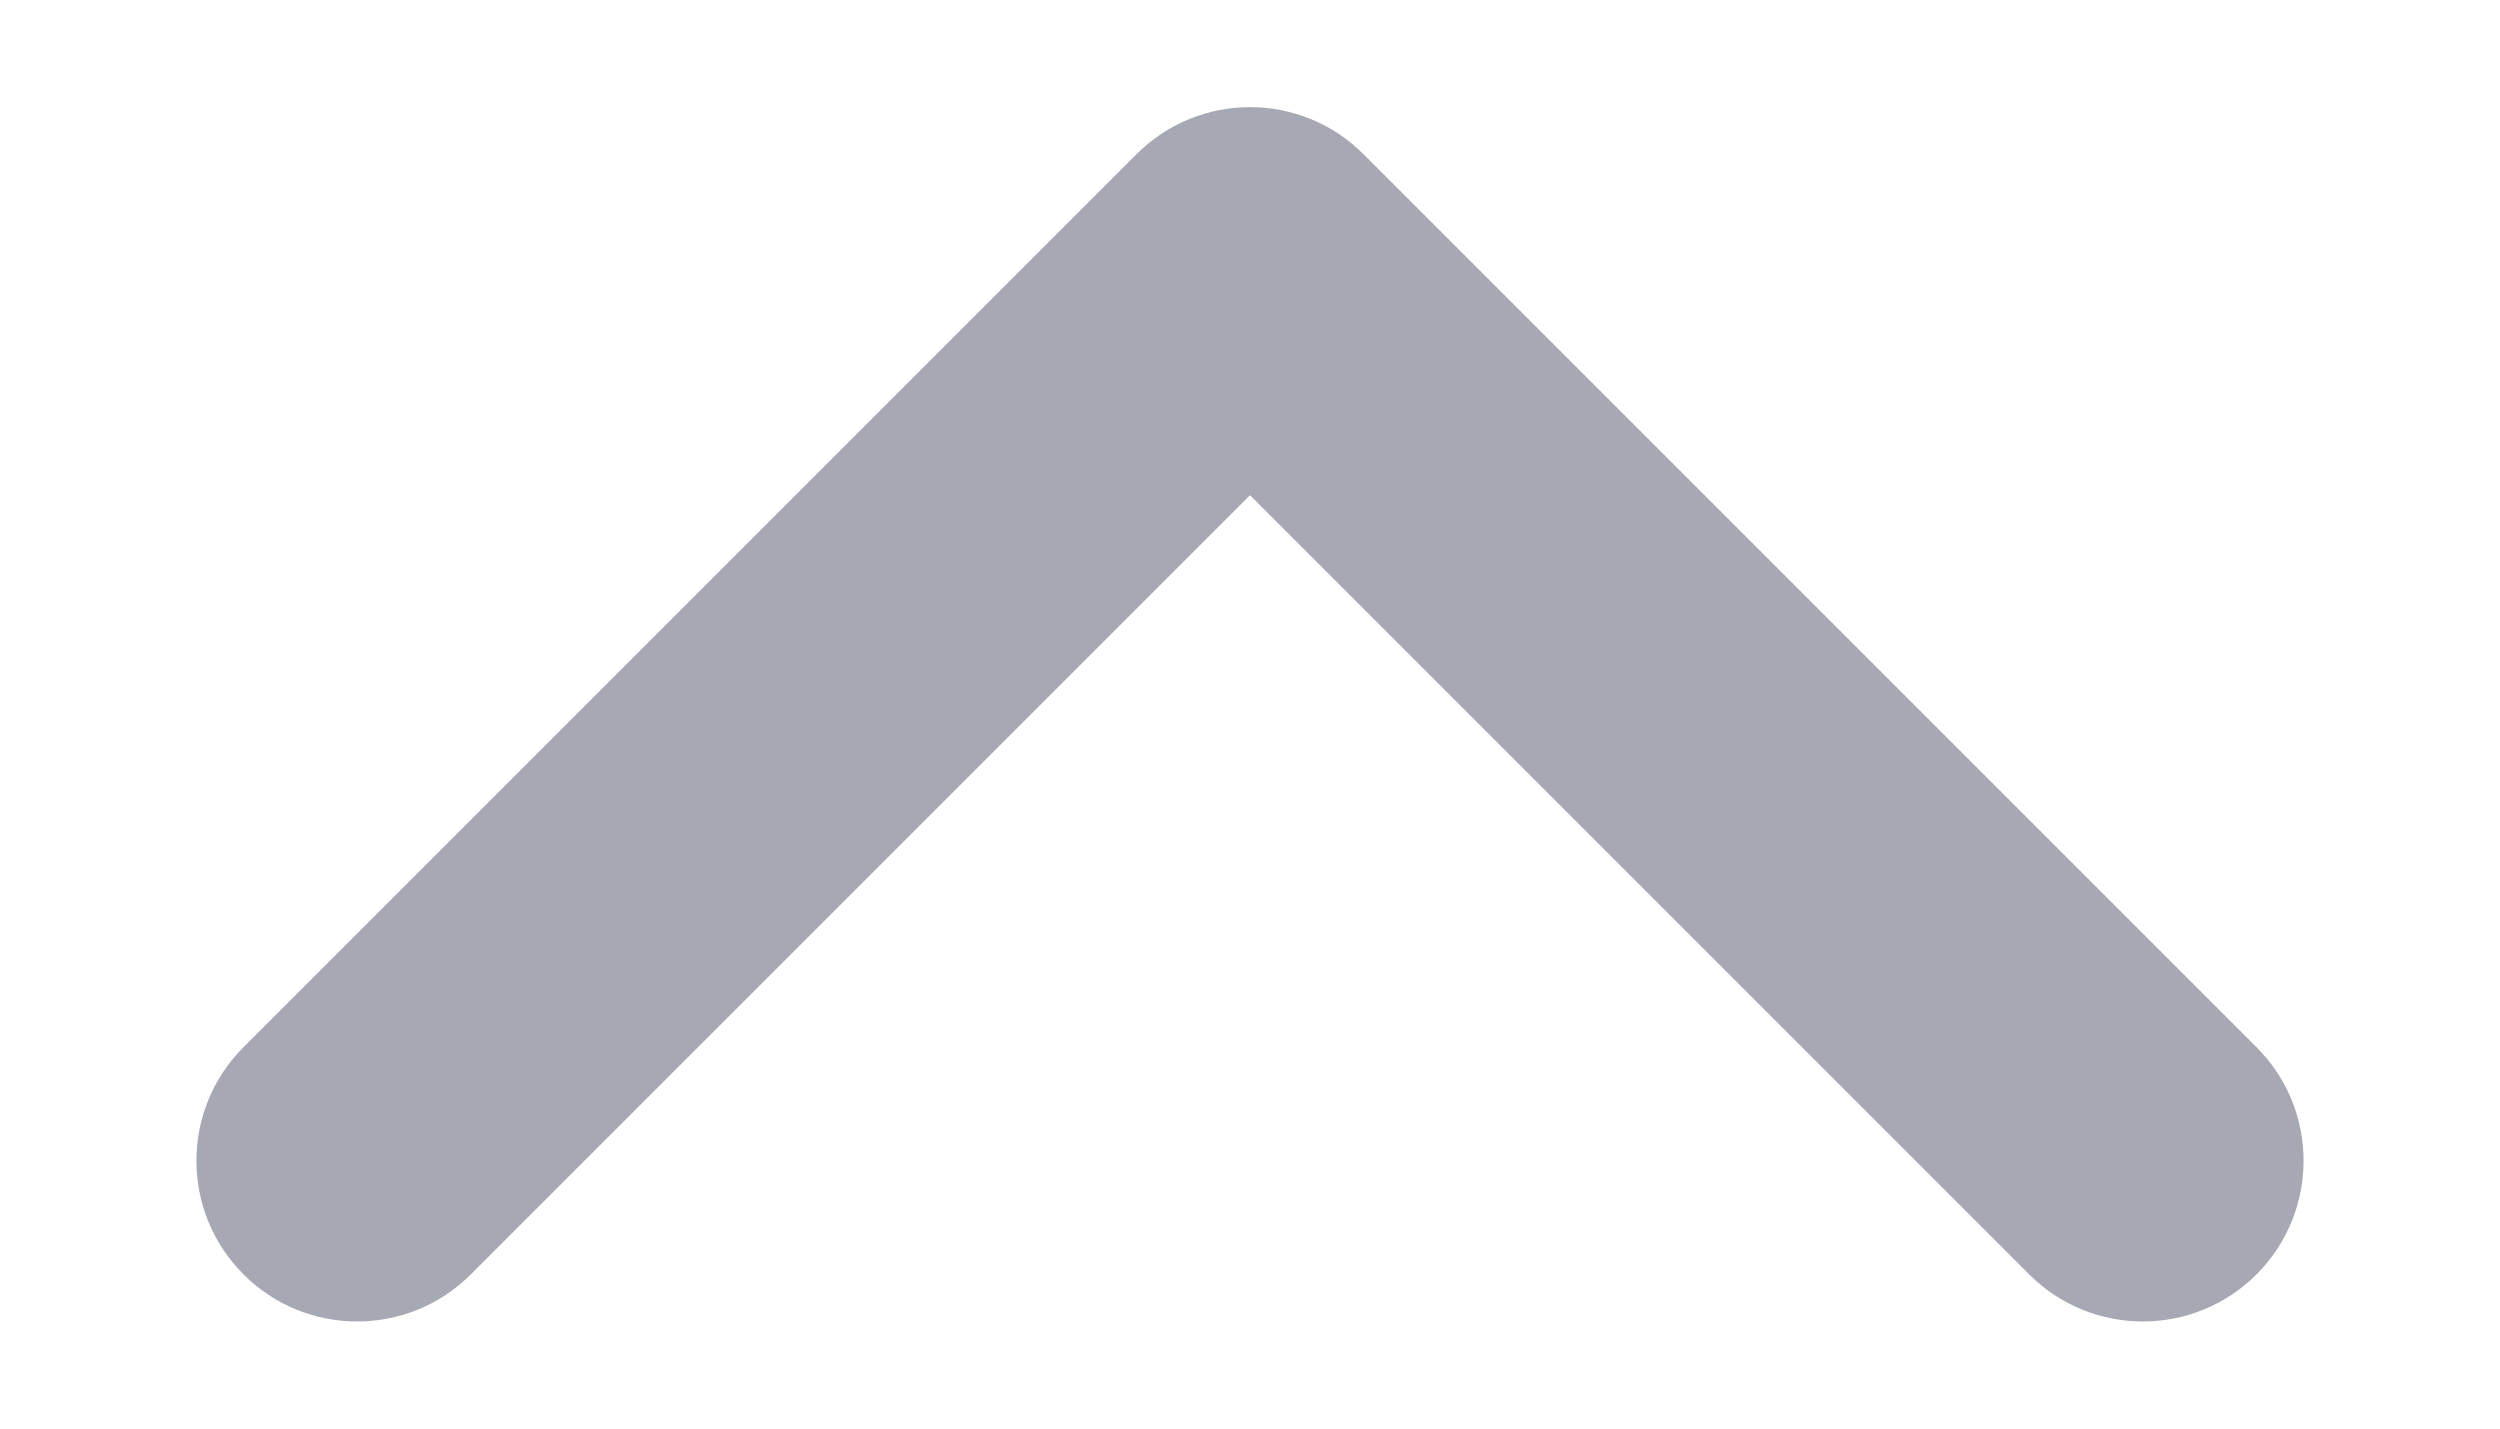
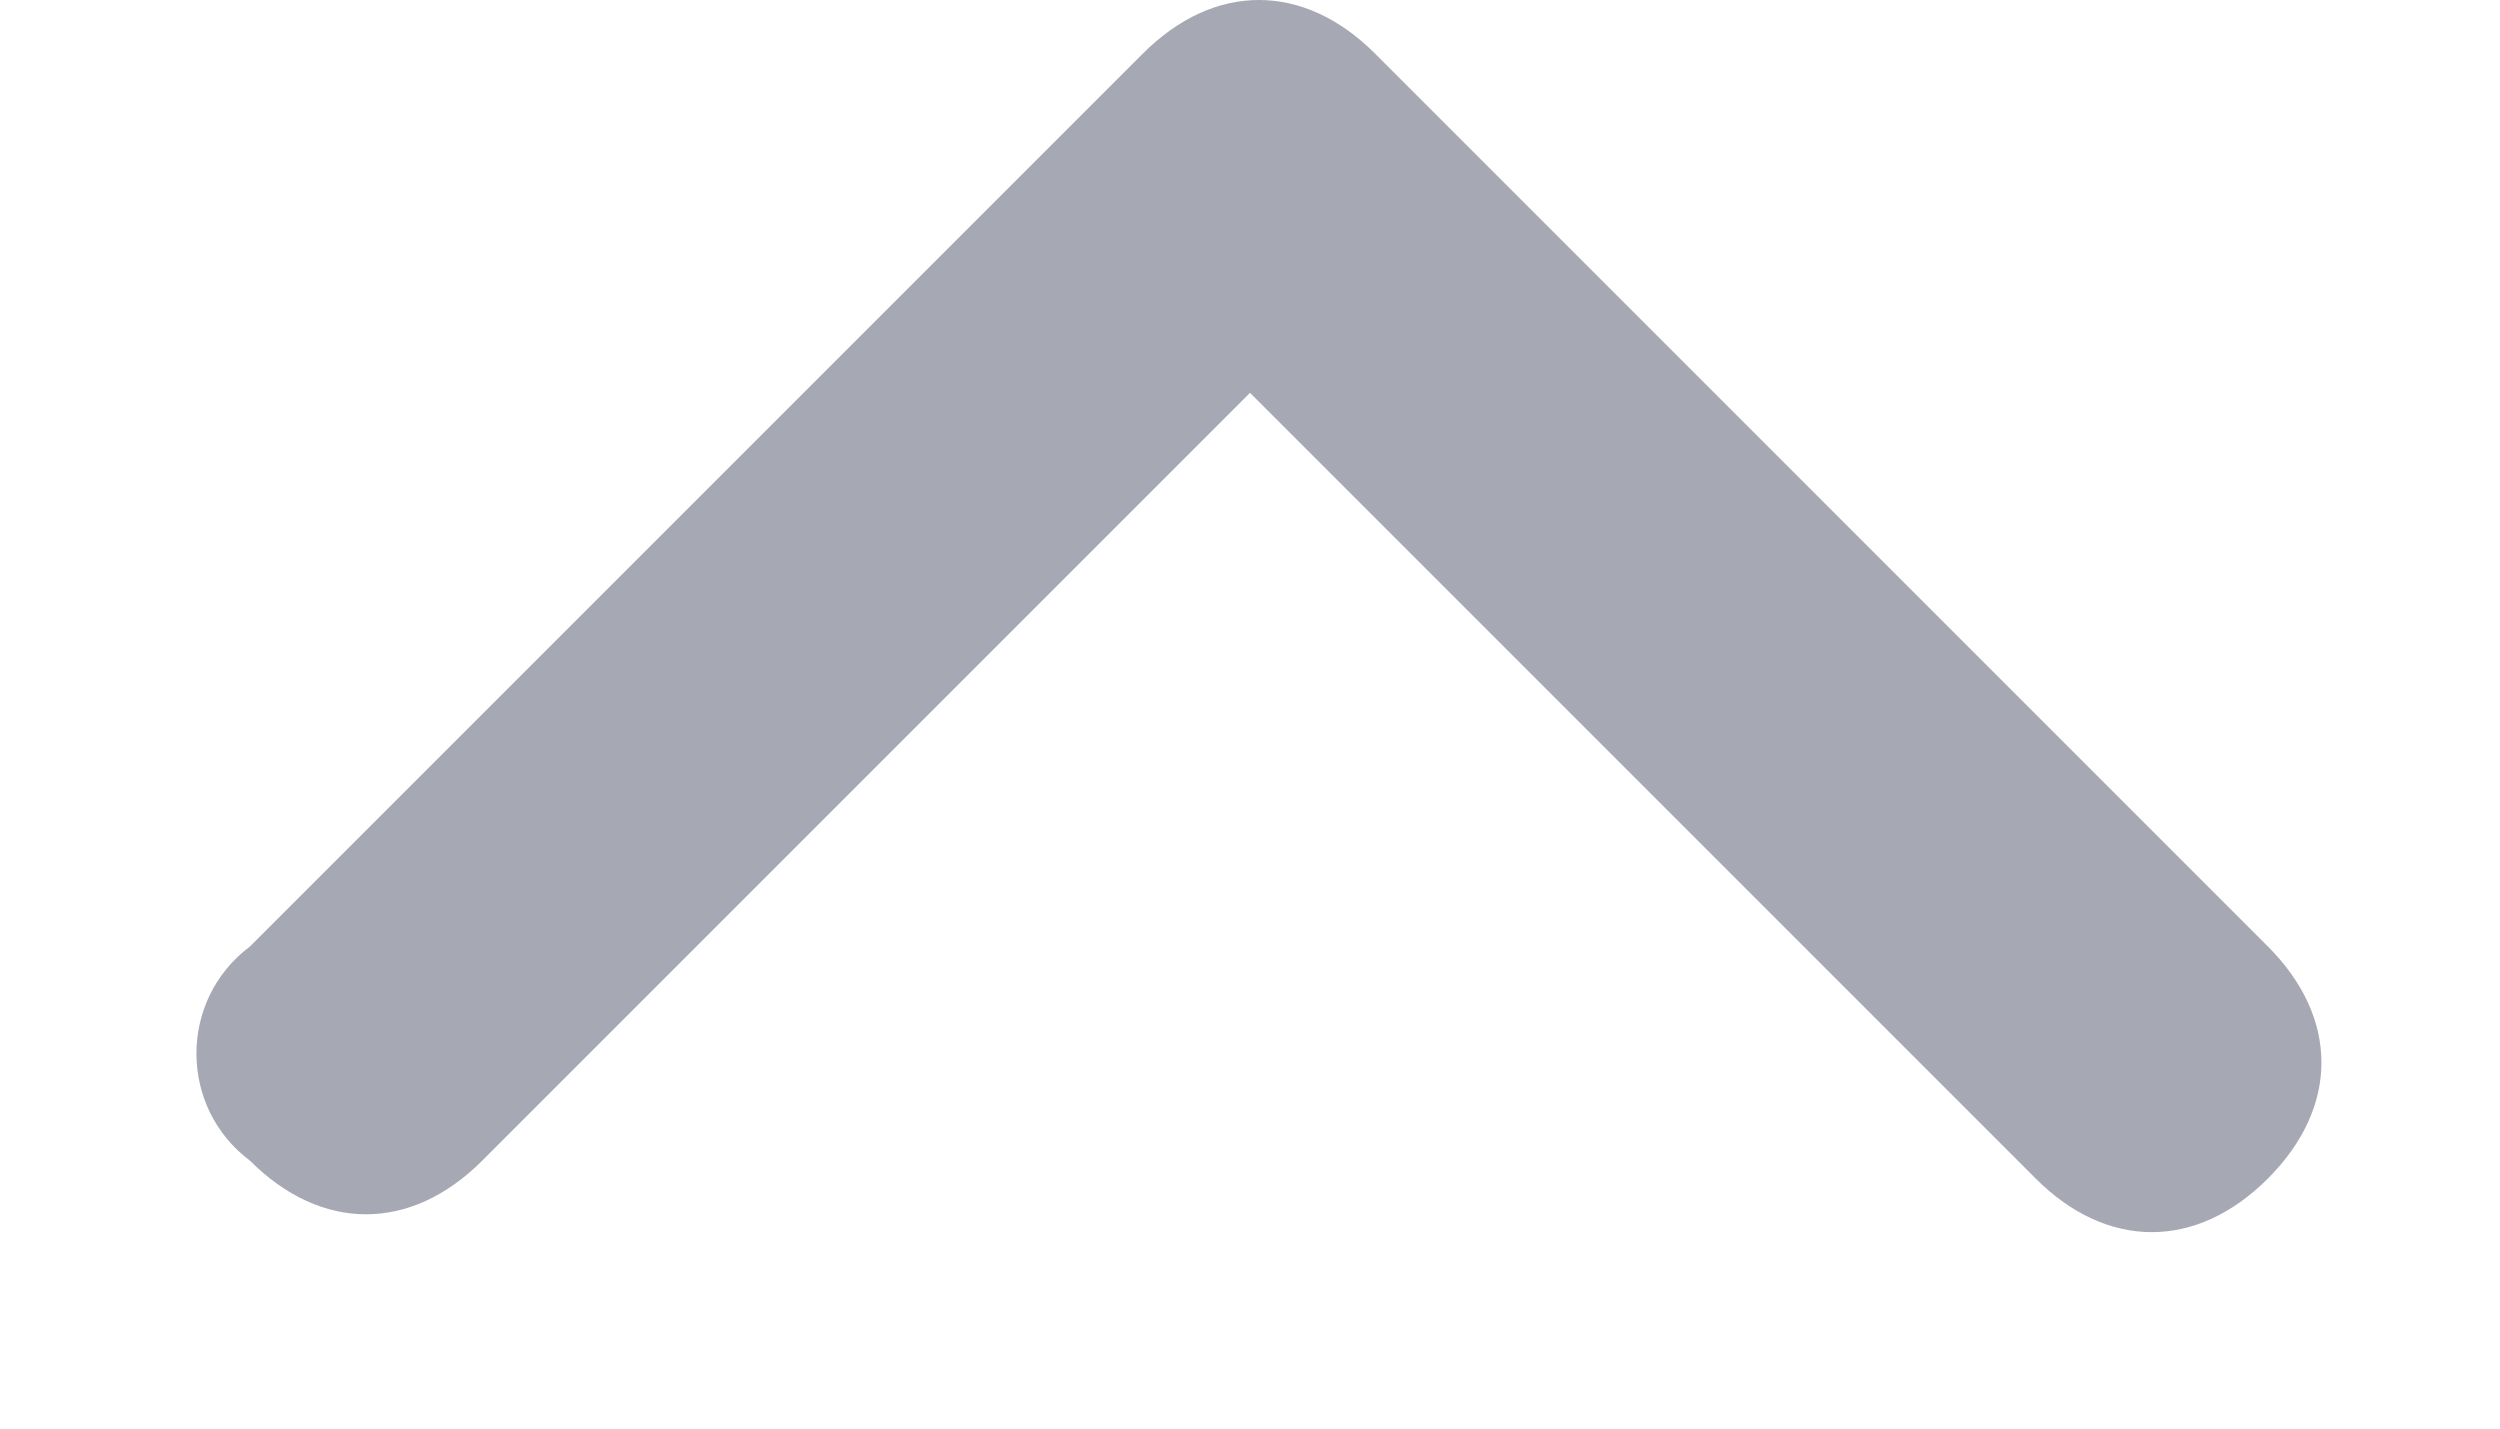
- <svg xmlns="http://www.w3.org/2000/svg" width="14" height="8" viewBox="0 0 14 8" fill="none">
-   <path fill-rule="evenodd" clip-rule="evenodd" d="M1.364 7.137C1.715 7.488 2.285 7.488 2.636 7.137L7 2.773L11.364 7.137C11.715 7.488 12.285 7.488 12.636 7.137C12.988 6.785 12.988 6.215 12.636 5.864L7.636 0.864C7.285 0.512 6.715 0.512 6.364 0.864L1.364 5.864C1.012 6.215 1.012 6.785 1.364 7.137Z" fill="#A6A9B3" />
+ <svg xmlns="http://www.w3.org/2000/svg" version="1.1" id="레이어_1" x="0px" y="0px" viewBox="0 0 14 8" style="enable-background:new 0 0 14 8;" xml:space="preserve">
+   <style type="text/css">
+ 	.st0{fill-rule:evenodd;clip-rule:evenodd;fill:#A6A9B3;}
+ </style>
+   <path class="st0" d="M1.4,6.5c0.4,0.4,0.9,0.4,1.3,0L7,2.2l4.4,4.4c0.4,0.4,0.9,0.4,1.3,0c0.4-0.4,0.4-0.9,0-1.3l-5-5  c-0.4-0.4-0.9-0.4-1.3,0l-5,5C1,5.6,1,6.2,1.4,6.5z" />
</svg>
